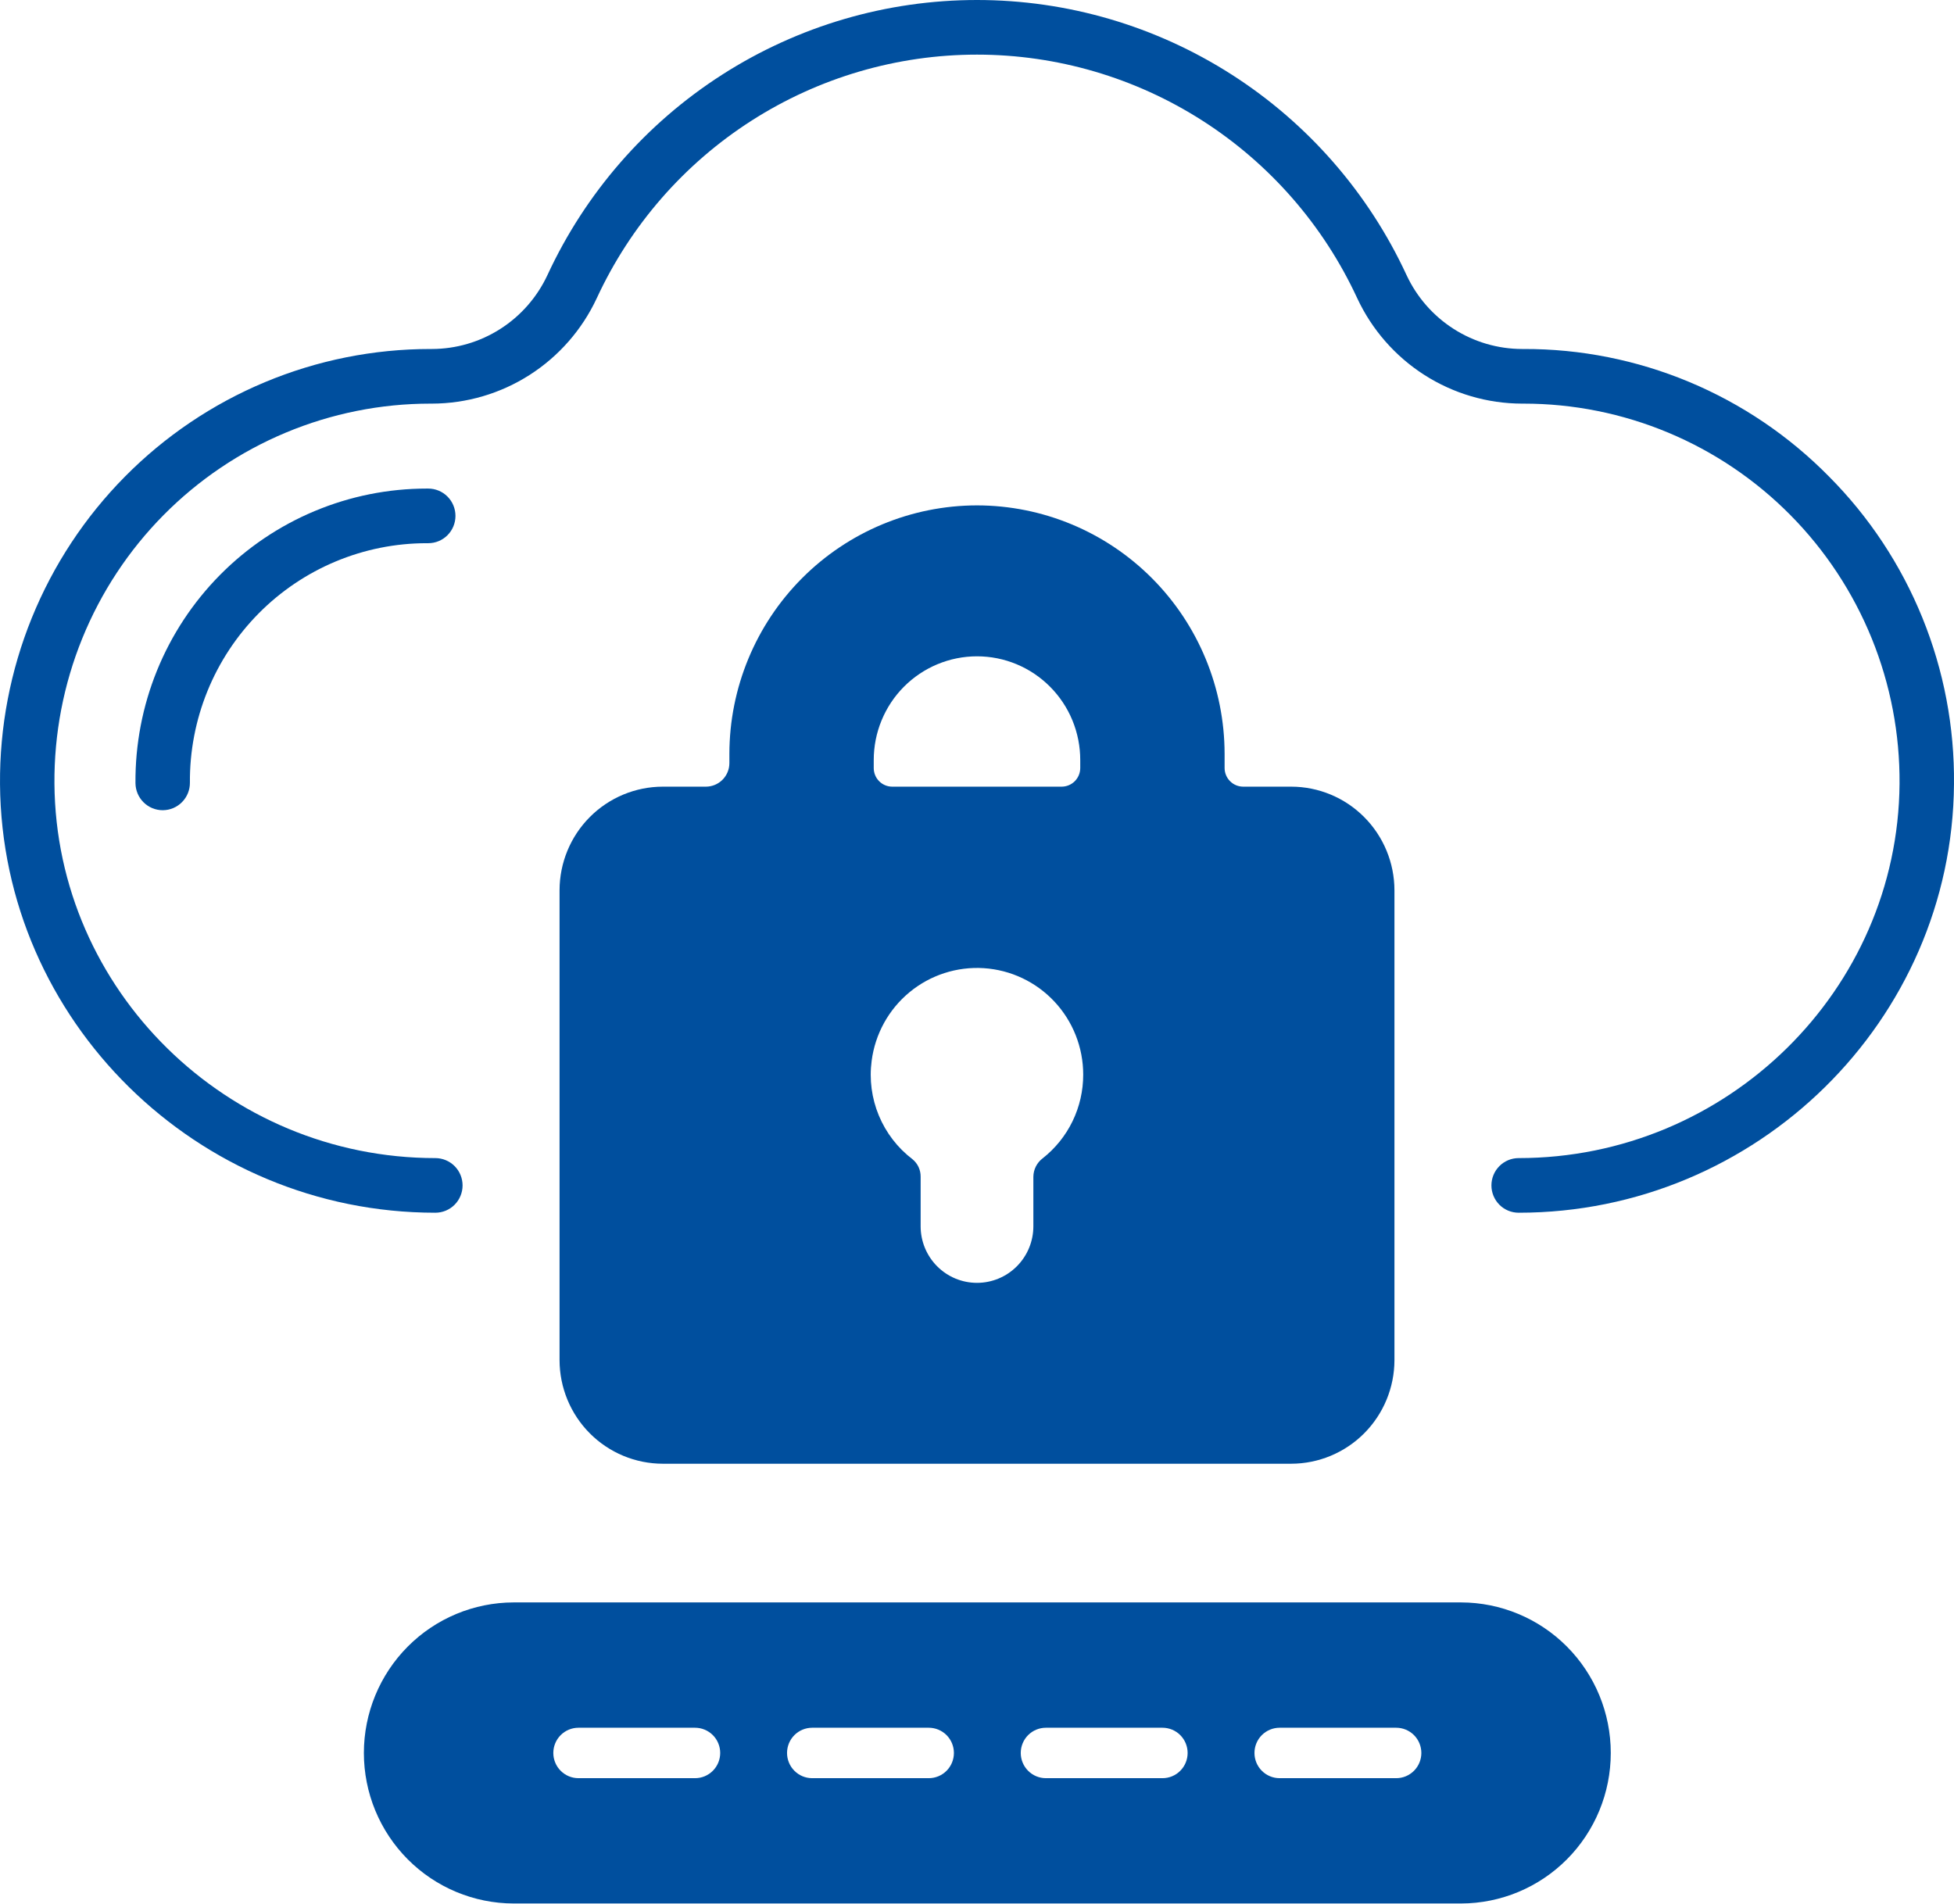
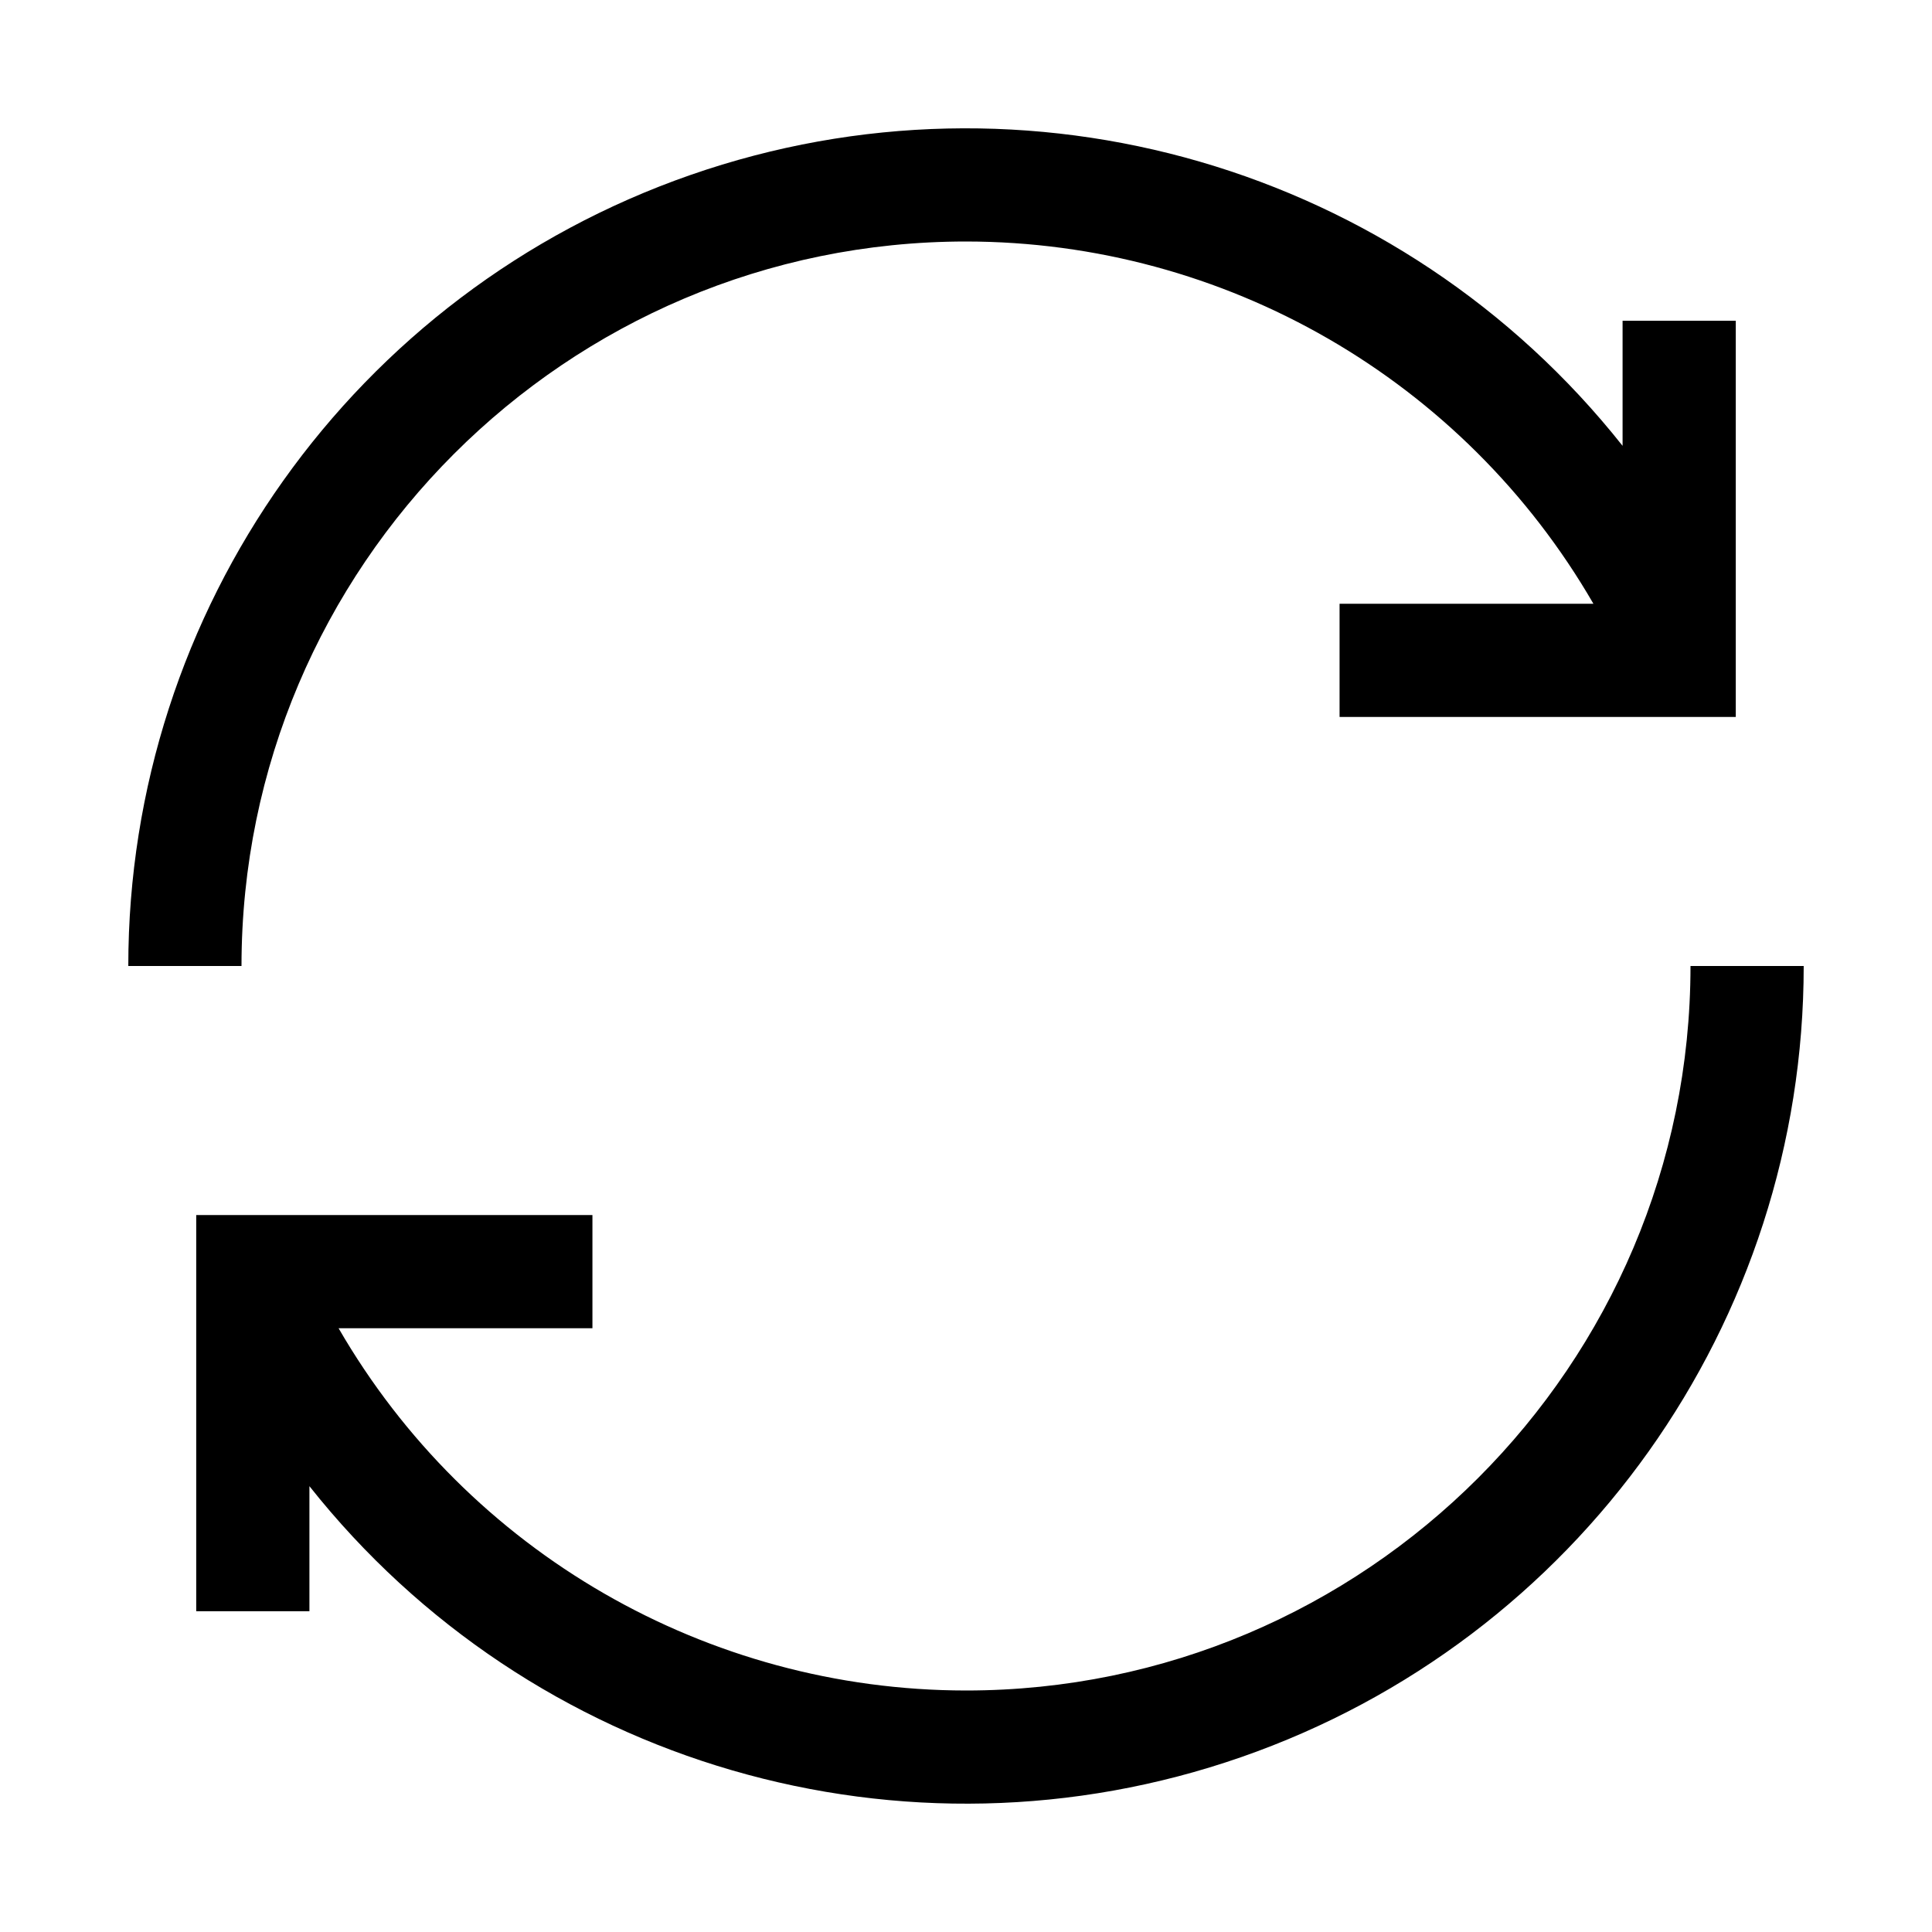
- <svg xmlns="http://www.w3.org/2000/svg" width="116" height="113" viewBox="0 0 116 113" fill="none">
-   <path d="M108.585 28.295C106.217 25.886 103.393 23.975 100.28 22.674C97.167 21.373 93.827 20.708 90.455 20.718H90.363C88.922 20.716 87.512 20.303 86.297 19.526C85.082 18.75 84.112 17.642 83.501 16.332C81.243 11.454 77.643 7.324 73.125 4.431C68.607 1.537 63.359 0 58 0C52.64 0 47.392 1.537 42.874 4.431C38.356 7.324 34.756 11.454 32.498 16.332C31.887 17.642 30.917 18.75 29.701 19.527C28.485 20.304 27.074 20.717 25.632 20.718H25.545C22.174 20.718 18.836 21.387 15.725 22.688C12.613 23.988 9.788 25.894 7.414 28.296C5.039 30.697 3.162 33.546 1.889 36.679C0.617 39.812 -0.025 43.166 0.001 46.55C0.104 60.579 11.698 71.993 25.845 71.993C26.273 71.993 26.684 71.823 26.988 71.519C27.291 71.214 27.461 70.802 27.461 70.372C27.461 69.942 27.291 69.529 26.988 69.225C26.684 68.921 26.273 68.75 25.845 68.75C13.467 68.75 3.323 58.78 3.232 46.526C3.21 43.571 3.771 40.64 4.882 37.904C5.993 35.167 7.633 32.678 9.707 30.58C11.781 28.483 14.249 26.818 16.967 25.682C19.685 24.546 22.6 23.961 25.545 23.961H25.637C27.693 23.958 29.706 23.368 31.44 22.259C33.174 21.15 34.558 19.569 35.429 17.699C37.427 13.381 40.613 9.726 44.612 7.165C48.611 4.604 53.256 3.243 58 3.243C62.743 3.243 67.388 4.604 71.387 7.165C75.386 9.726 78.572 13.381 80.57 17.699C81.441 19.568 82.824 21.149 84.557 22.258C86.291 23.367 88.303 23.958 90.358 23.961H90.455C93.399 23.961 96.315 24.546 99.033 25.682C101.751 26.818 104.218 28.483 106.292 30.581C108.366 32.678 110.006 35.167 111.118 37.904C112.229 40.64 112.789 43.571 112.767 46.526C112.676 58.78 102.533 68.75 90.155 68.75C89.726 68.75 89.315 68.921 89.012 69.225C88.709 69.529 88.539 69.942 88.539 70.372C88.539 70.802 88.709 71.214 89.012 71.519C89.315 71.823 89.726 71.993 90.155 71.993C104.301 71.993 115.895 60.579 115.999 46.55C116.034 43.165 115.396 39.807 114.123 36.673C112.85 33.539 110.968 30.69 108.585 28.295Z" fill="#004F9E" />
-   <path d="M25.331 29.004C23.049 29.004 20.79 29.457 18.684 30.338C16.578 31.218 14.666 32.508 13.059 34.133C11.452 35.758 10.181 37.687 9.32 39.807C8.459 41.928 8.025 44.199 8.042 46.488C8.046 46.916 8.217 47.326 8.52 47.627C8.822 47.929 9.232 48.098 9.658 48.098H9.67C10.099 48.095 10.509 47.921 10.809 47.614C11.11 47.308 11.277 46.894 11.274 46.464C11.26 44.602 11.613 42.756 12.313 41.032C13.013 39.308 14.046 37.74 15.353 36.418C16.659 35.096 18.214 34.048 19.926 33.332C21.639 32.616 23.475 32.247 25.331 32.247H25.424C25.852 32.247 26.263 32.077 26.566 31.772C26.869 31.468 27.039 31.056 27.039 30.626C27.039 30.195 26.869 29.783 26.566 29.479C26.263 29.175 25.852 29.004 25.424 29.004L25.331 29.004Z" fill="#004F9E" />
-   <path d="M58 30.002C54.102 30.006 50.366 31.562 47.611 34.328C44.855 37.094 43.305 40.844 43.3 44.755V45.301C43.3 45.672 43.153 46.027 42.892 46.289C42.63 46.552 42.276 46.699 41.906 46.7H39.348C37.722 46.702 36.164 47.35 35.015 48.504C33.866 49.657 33.22 51.221 33.218 52.852V80.741C33.22 82.373 33.866 83.936 35.015 85.09C36.164 86.243 37.722 86.892 39.348 86.894H76.652C78.277 86.892 79.835 86.243 80.984 85.09C82.133 83.936 82.78 82.373 82.782 80.741V52.852C82.78 51.221 82.133 49.657 80.984 48.504C79.835 47.35 78.277 46.701 76.652 46.7H73.802C73.51 46.699 73.229 46.583 73.023 46.375C72.816 46.168 72.7 45.886 72.699 45.593V44.755C72.695 40.844 71.145 37.094 68.389 34.328C65.633 31.562 61.897 30.006 58 30.002ZM51.87 45.126C51.869 44.317 52.026 43.516 52.334 42.768C52.641 42.02 53.092 41.341 53.661 40.768C54.231 40.196 54.907 39.742 55.651 39.432C56.396 39.122 57.194 38.962 58 38.962C58.806 38.962 59.604 39.121 60.348 39.431C61.093 39.741 61.769 40.196 62.338 40.768C62.907 41.341 63.359 42.02 63.666 42.768C63.973 43.516 64.131 44.317 64.129 45.126V45.593C64.129 45.886 64.012 46.167 63.806 46.375C63.599 46.582 63.319 46.699 63.026 46.7H52.966C52.676 46.699 52.397 46.583 52.192 46.377C51.986 46.171 51.871 45.891 51.87 45.6L51.87 45.126ZM61.892 68.768C61.724 68.896 61.588 69.061 61.493 69.25C61.398 69.439 61.348 69.647 61.346 69.859V72.798C61.346 73.689 60.993 74.543 60.366 75.173C59.738 75.803 58.887 76.156 58 76.156C57.112 76.156 56.261 75.803 55.634 75.173C55.006 74.543 54.654 73.689 54.654 72.798V69.861C54.657 69.661 54.615 69.462 54.531 69.281C54.446 69.099 54.321 68.939 54.166 68.814C53.285 68.142 52.598 67.248 52.172 66.222C51.747 65.197 51.6 64.078 51.746 62.977C51.952 61.382 52.755 59.926 53.992 58.904C55.229 57.883 56.807 57.372 58.405 57.475C60.004 57.579 61.504 58.289 62.599 59.462C63.695 60.635 64.305 62.183 64.305 63.791C64.307 64.75 64.091 65.697 63.673 66.56C63.255 67.423 62.645 68.178 61.892 68.768V68.768Z" fill="#004F9E" />
-   <path d="M86.735 95.127H30.492C28.133 95.131 25.872 96.074 24.205 97.75C22.539 99.425 21.602 101.696 21.602 104.064C21.602 106.431 22.539 108.702 24.205 110.377C25.872 112.053 28.133 112.996 30.492 113H86.735C89.094 112.996 91.355 112.053 93.022 110.377C94.688 108.702 95.624 106.431 95.624 104.064C95.624 101.696 94.688 99.425 93.022 97.75C91.355 96.074 89.094 95.131 86.735 95.127ZM41.263 105.561H34.34C33.944 105.561 33.565 105.403 33.285 105.122C33.005 104.842 32.848 104.461 32.848 104.064C32.848 103.667 33.005 103.286 33.285 103.005C33.565 102.725 33.944 102.567 34.34 102.567H41.263C41.659 102.567 42.038 102.725 42.318 103.005C42.598 103.286 42.755 103.667 42.755 104.064C42.755 104.461 42.598 104.842 42.318 105.122C42.038 105.403 41.659 105.561 41.263 105.561H41.263ZM55.138 105.561H48.214C47.819 105.561 47.439 105.403 47.16 105.122C46.88 104.842 46.723 104.461 46.723 104.064C46.723 103.667 46.88 103.286 47.16 103.005C47.439 102.725 47.819 102.567 48.214 102.567H55.138C55.533 102.567 55.913 102.725 56.193 103.005C56.472 103.286 56.629 103.667 56.629 104.064C56.629 104.461 56.472 104.842 56.193 105.122C55.913 105.403 55.533 105.561 55.138 105.561ZM69.013 105.561H62.089C61.694 105.561 61.314 105.403 61.034 105.122C60.755 104.842 60.597 104.461 60.597 104.064C60.597 103.667 60.755 103.286 61.034 103.005C61.314 102.725 61.694 102.567 62.089 102.567H69.013C69.408 102.567 69.788 102.725 70.067 103.005C70.347 103.286 70.504 103.667 70.504 104.064C70.504 104.461 70.347 104.842 70.067 105.122C69.788 105.403 69.408 105.561 69.013 105.561H69.013ZM82.887 105.561H75.964C75.568 105.561 75.189 105.403 74.909 105.122C74.629 104.842 74.472 104.461 74.472 104.064C74.472 103.667 74.629 103.286 74.909 103.005C75.189 102.725 75.568 102.567 75.964 102.567H82.887C83.283 102.567 83.662 102.725 83.942 103.005C84.222 103.286 84.379 103.667 84.379 104.064C84.379 104.461 84.222 104.842 83.942 105.122C83.662 105.403 83.283 105.561 82.887 105.561Z" fill="#004F9E" />
+ <svg xmlns="http://www.w3.org/2000/svg" width="512px" height="512px" viewBox="0 0 512 512" data-name="Layer 1" id="Layer_1">
+   <path d="M64,256H34A222,222,0,0,1,430,118.15V85h30V190H355V160h67.27A192.21,192.21,0,0,0,256,64C150.13,64,64,150.13,64,256Zm384,0c0,105.87-86.13,192-192,192A192.21,192.21,0,0,1,89.73,352H157V322H52V427H82V393.85A222,222,0,0,0,478,256Z" />
</svg>
